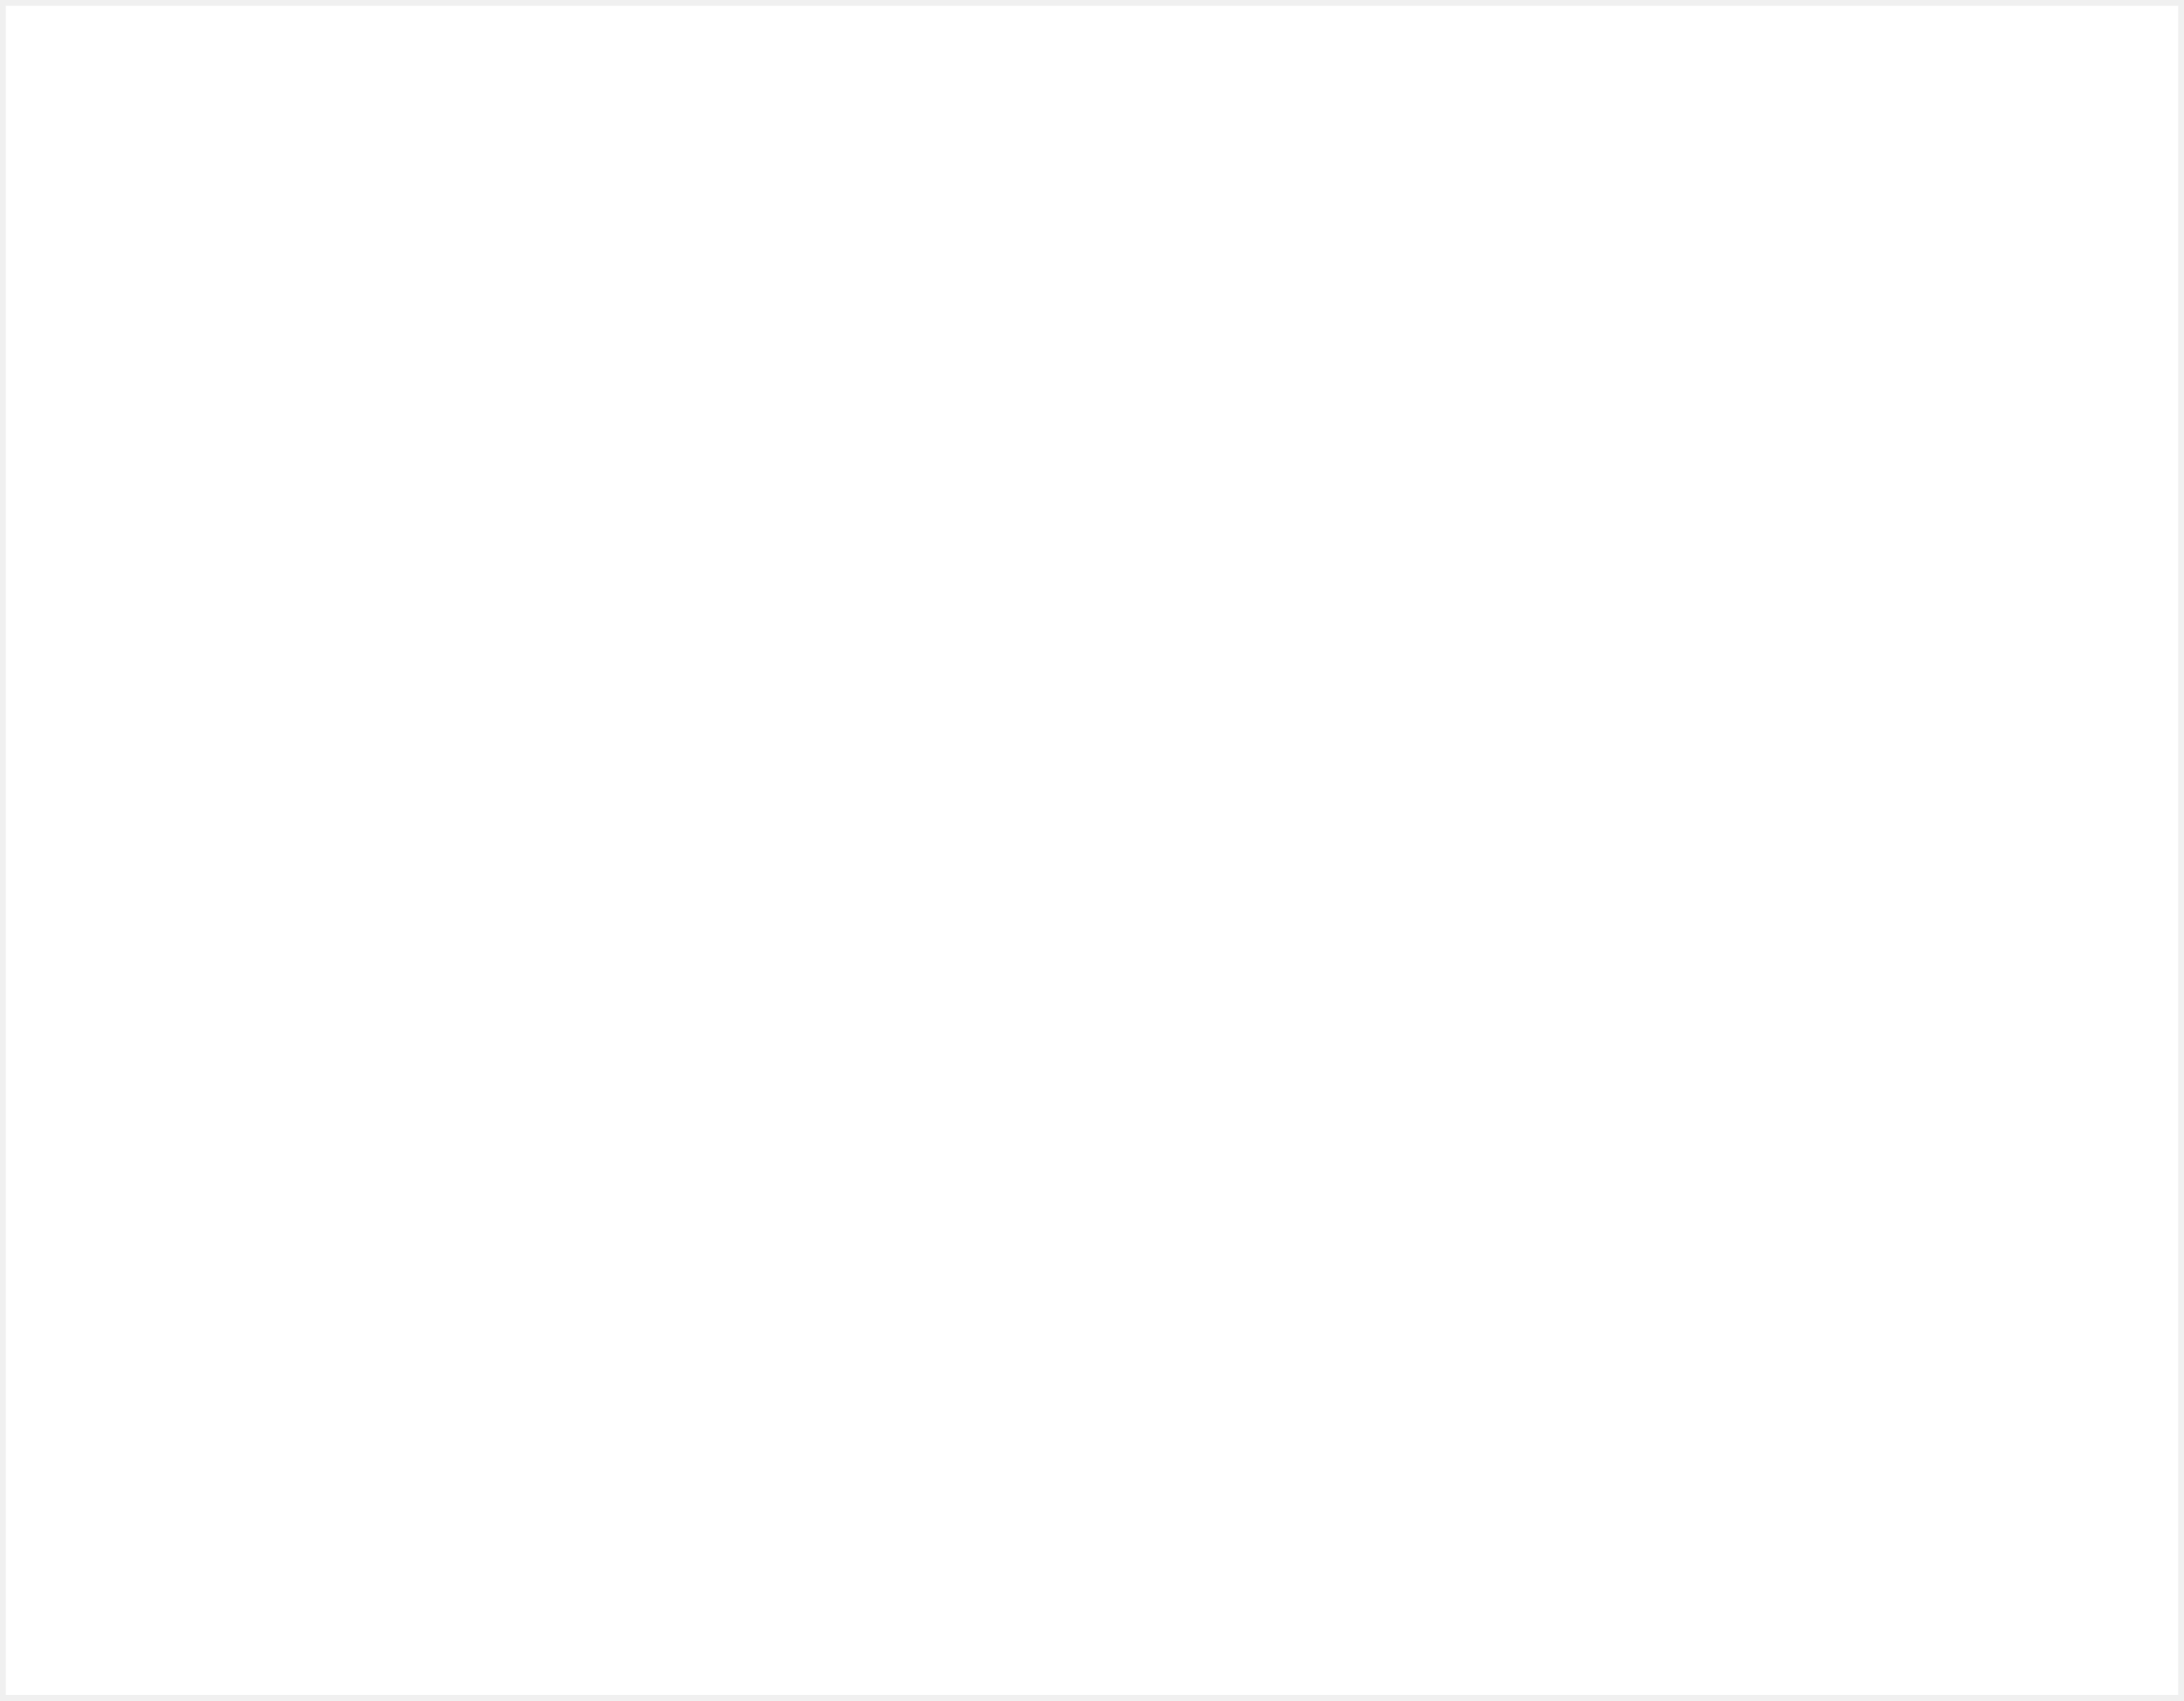
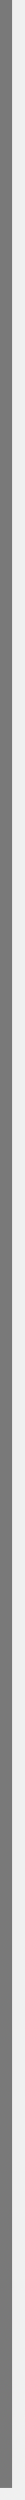
- <svg xmlns="http://www.w3.org/2000/svg" version="1.1" width="375px" height="292px">
-   <g>
-     <path d="M 1 1  L 374 1  L 374 291  L 1 291  L 1 1  Z " fill-rule="nonzero" fill="#ffffff" stroke="none" />
+ <svg xmlns="http://www.w3.org/2000/svg" version="1.1" width="2px" height="207px">
+   <g transform="matrix(1 0 0 1 -180 -150 )">
+     <path d="M 180.5 150  L 180.5 356  " stroke-width="1" stroke="#797979" fill="none" />
  </g>
</svg>
